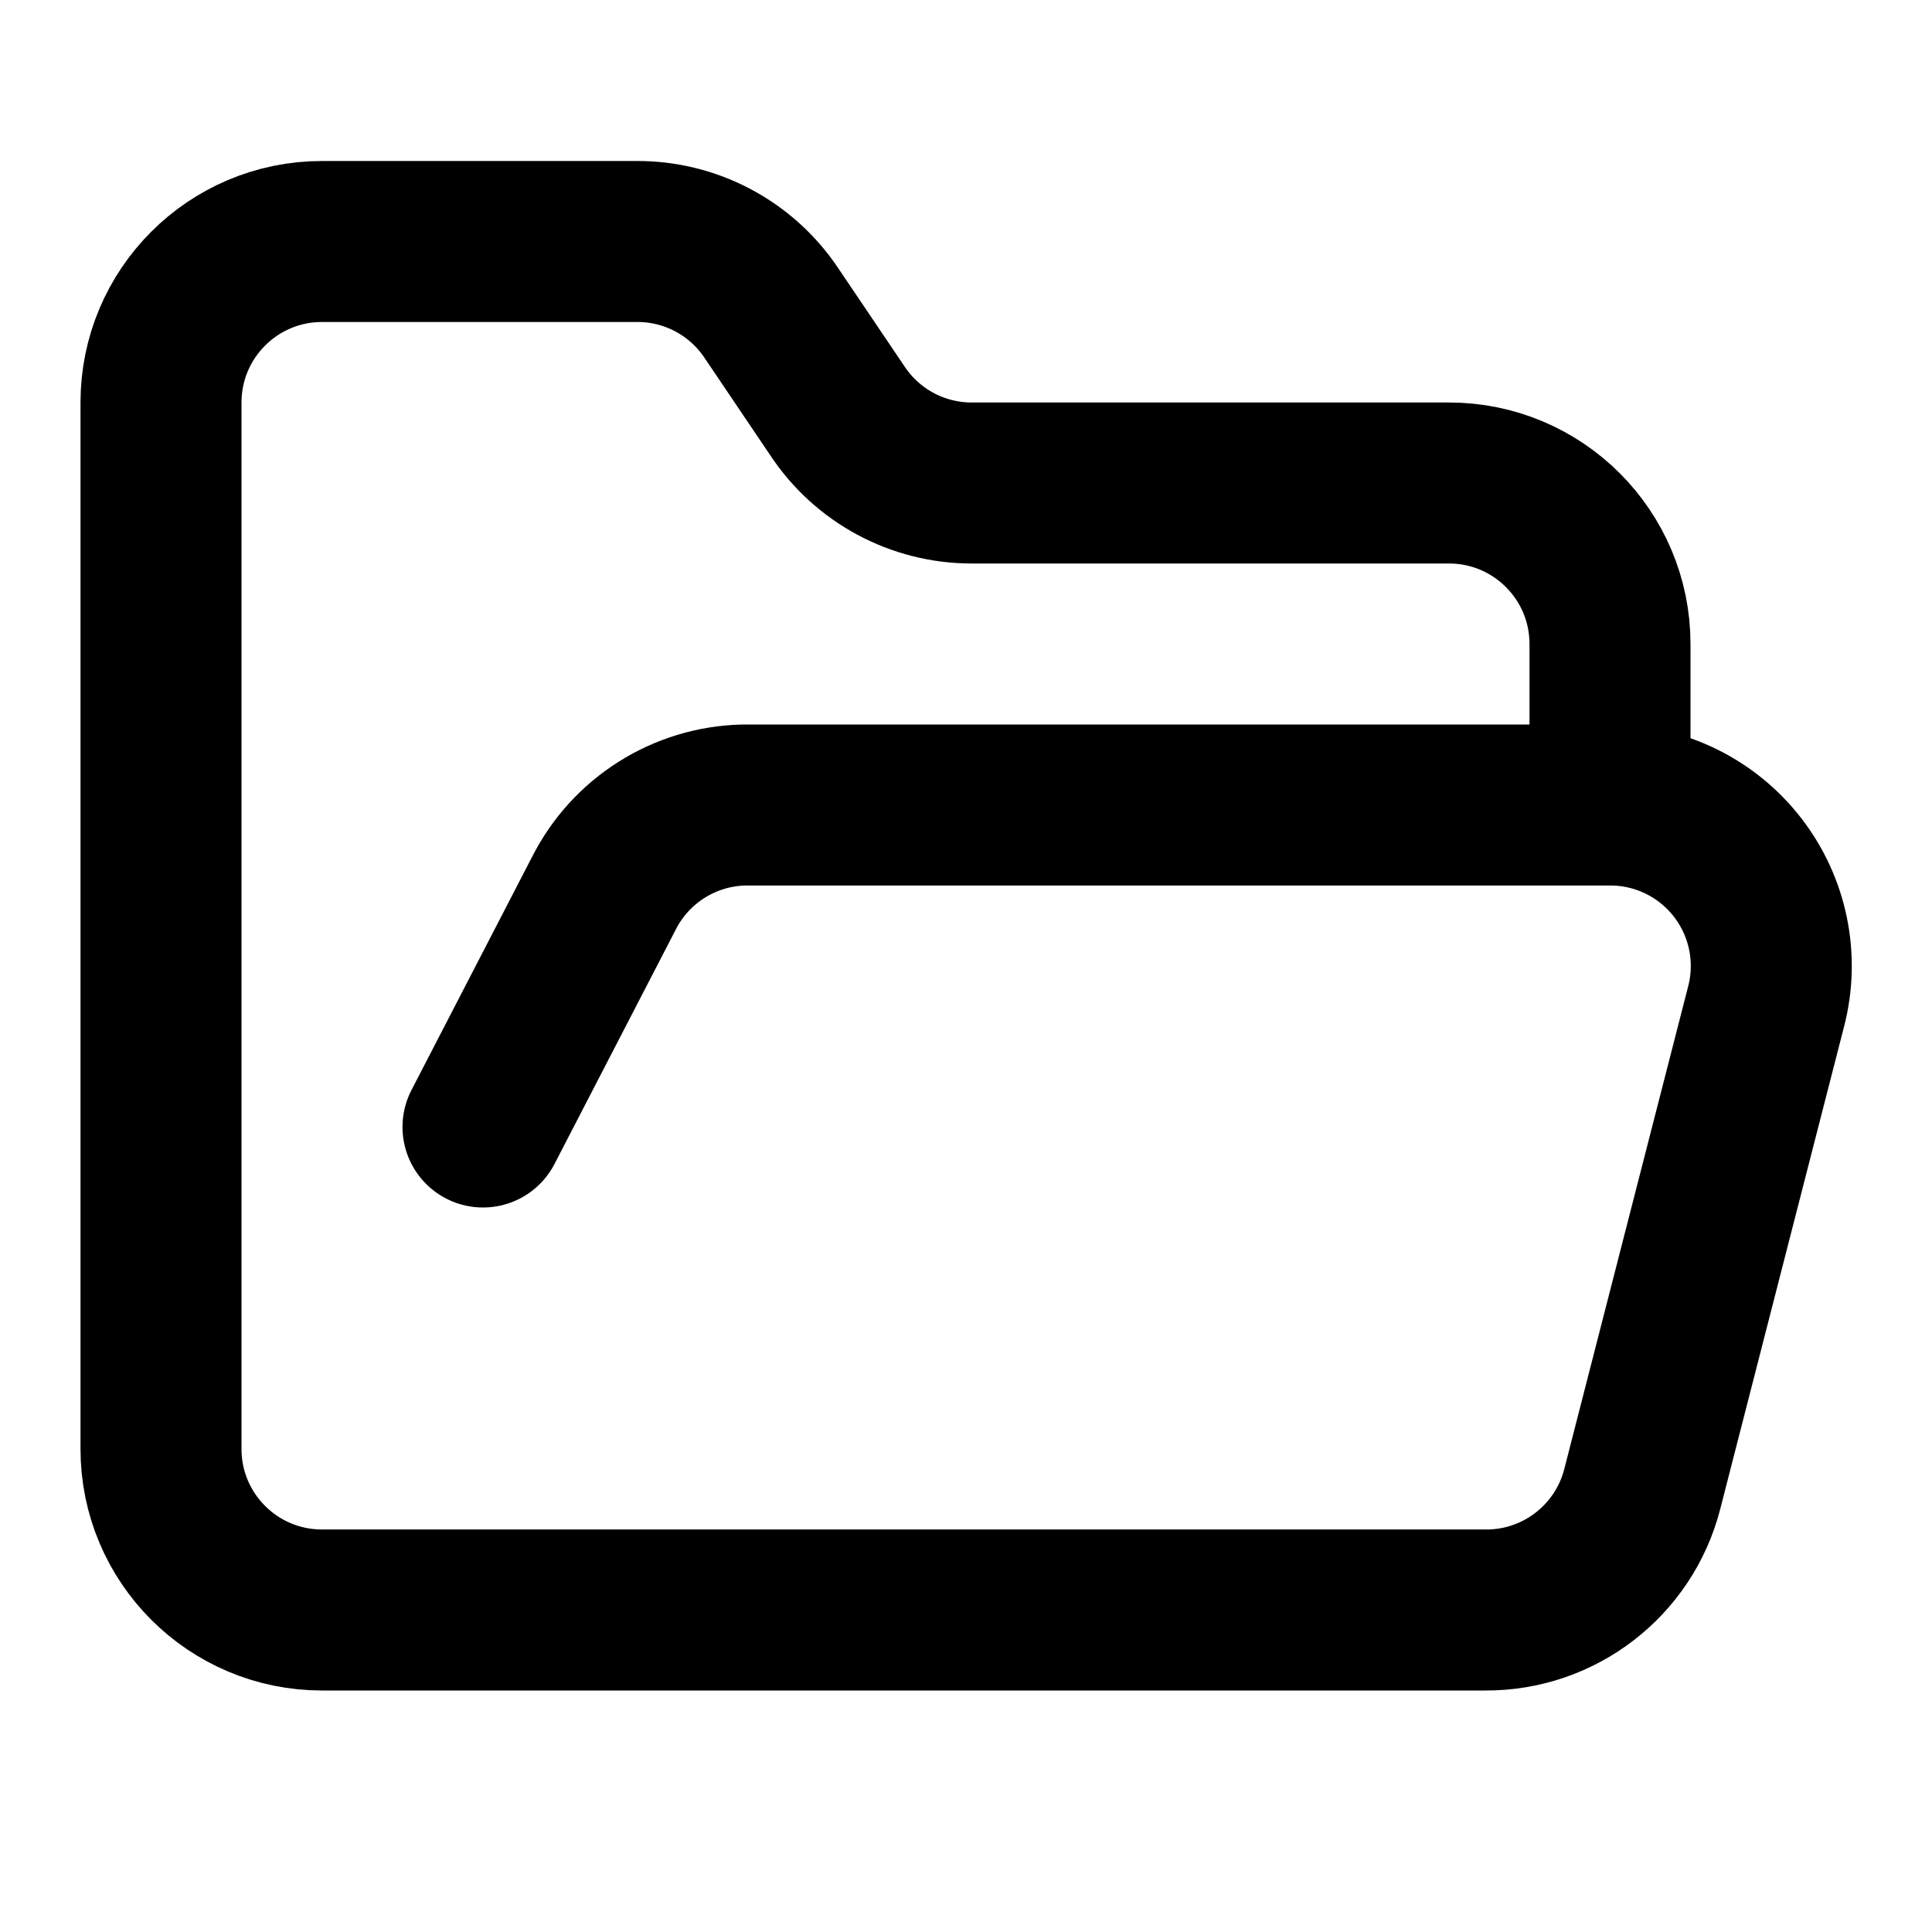
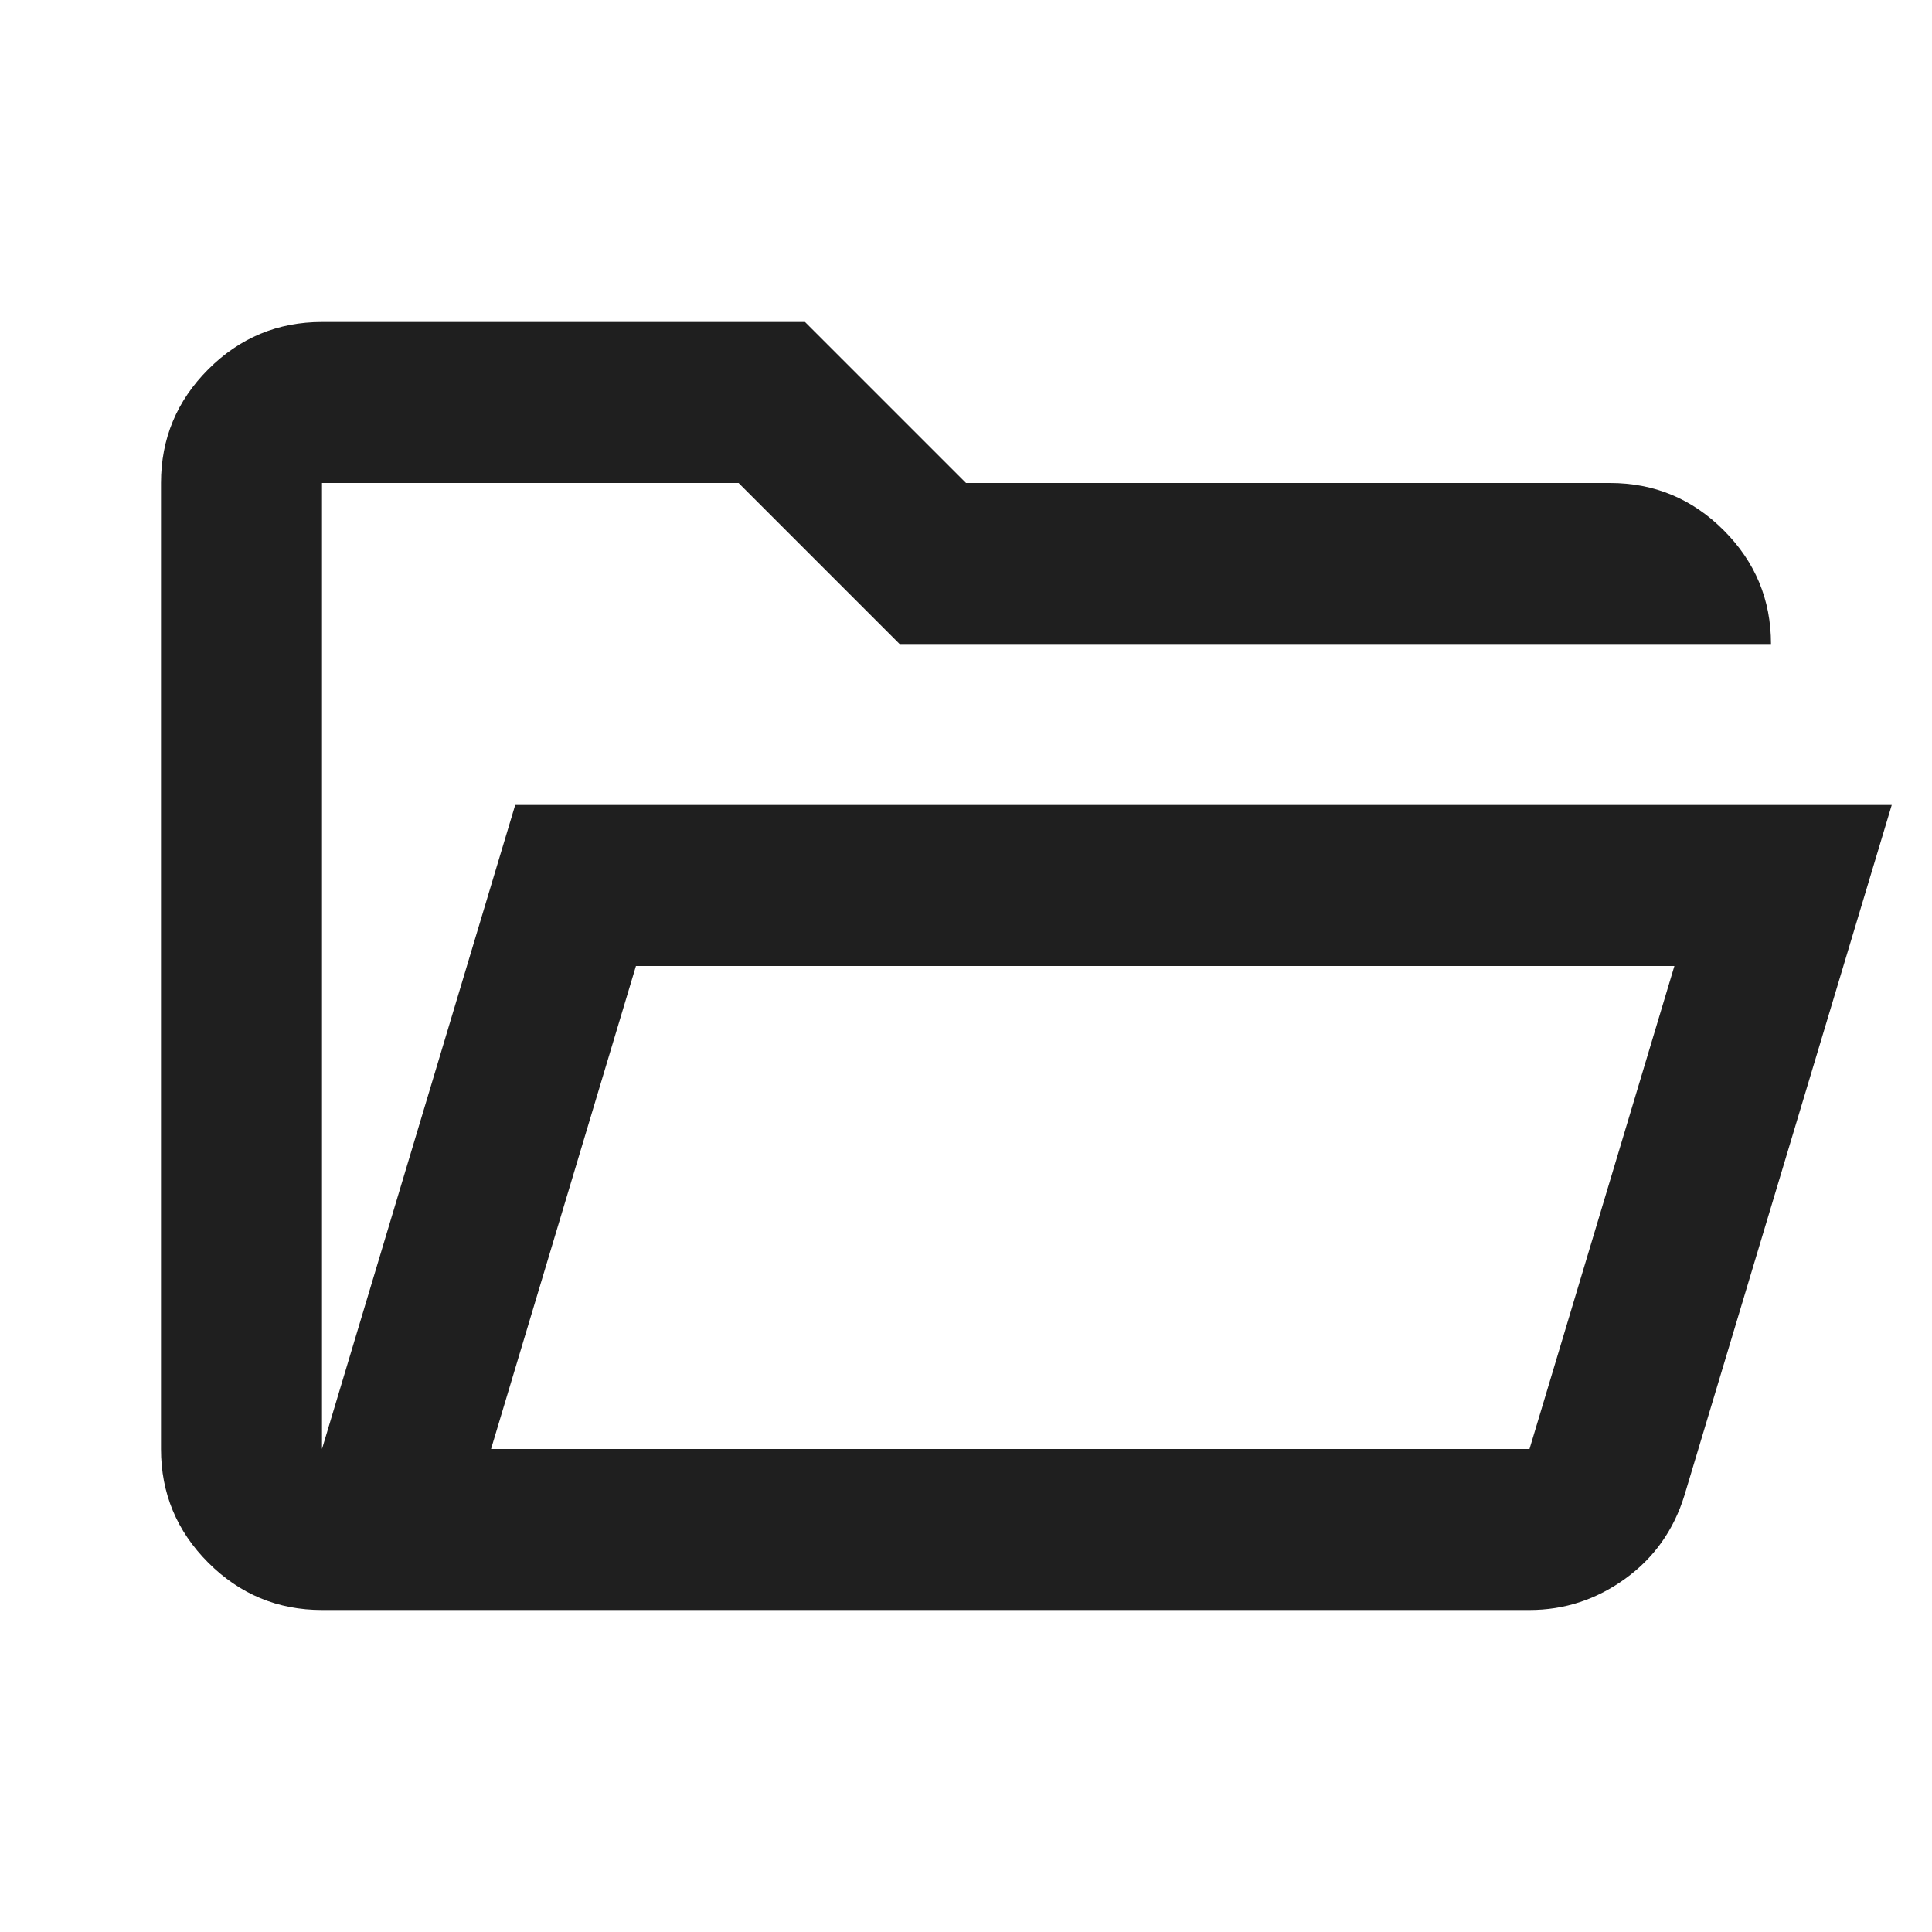
- <svg xmlns="http://www.w3.org/2000/svg" width="24" height="24" viewBox="0 0 24 24" fill="none" stroke="currentColor" stroke-width="2" stroke-linecap="round" stroke-linejoin="round">
-   <path d="m6 14 1.5-2.9A2 2 0 0 1 9.24 10H20a2 2 0 0 1 1.94 2.5l-1.54 6a2 2 0 0 1-1.95 1.5H4a2 2 0 0 1-2-2V5a2 2 0 0 1 2-2h3.9a2 2 0 0 1 1.69.9l.81 1.2a2 2 0 0 0 1.67.9H18a2 2 0 0 1 2 2v2" />
+ <svg xmlns="http://www.w3.org/2000/svg" height="24px" viewBox="0 -960 960 960" width="24px" fill="#1f1f1f">
+   <path d="M160-160q-33 0-56.5-23.5T80-240v-480q0-33 23.5-56.5T160-800h240l80 80h320q33 0 56.5 23.5T880-640H447l-80-80H160v480l96-320h684L837-217q-8 26-29.5 41.5T760-160H160Zm84-80h516l72-240H316l-72 240Zm0 0 72-240-72 240Zm-84-400v-80 80Z" />
</svg>
